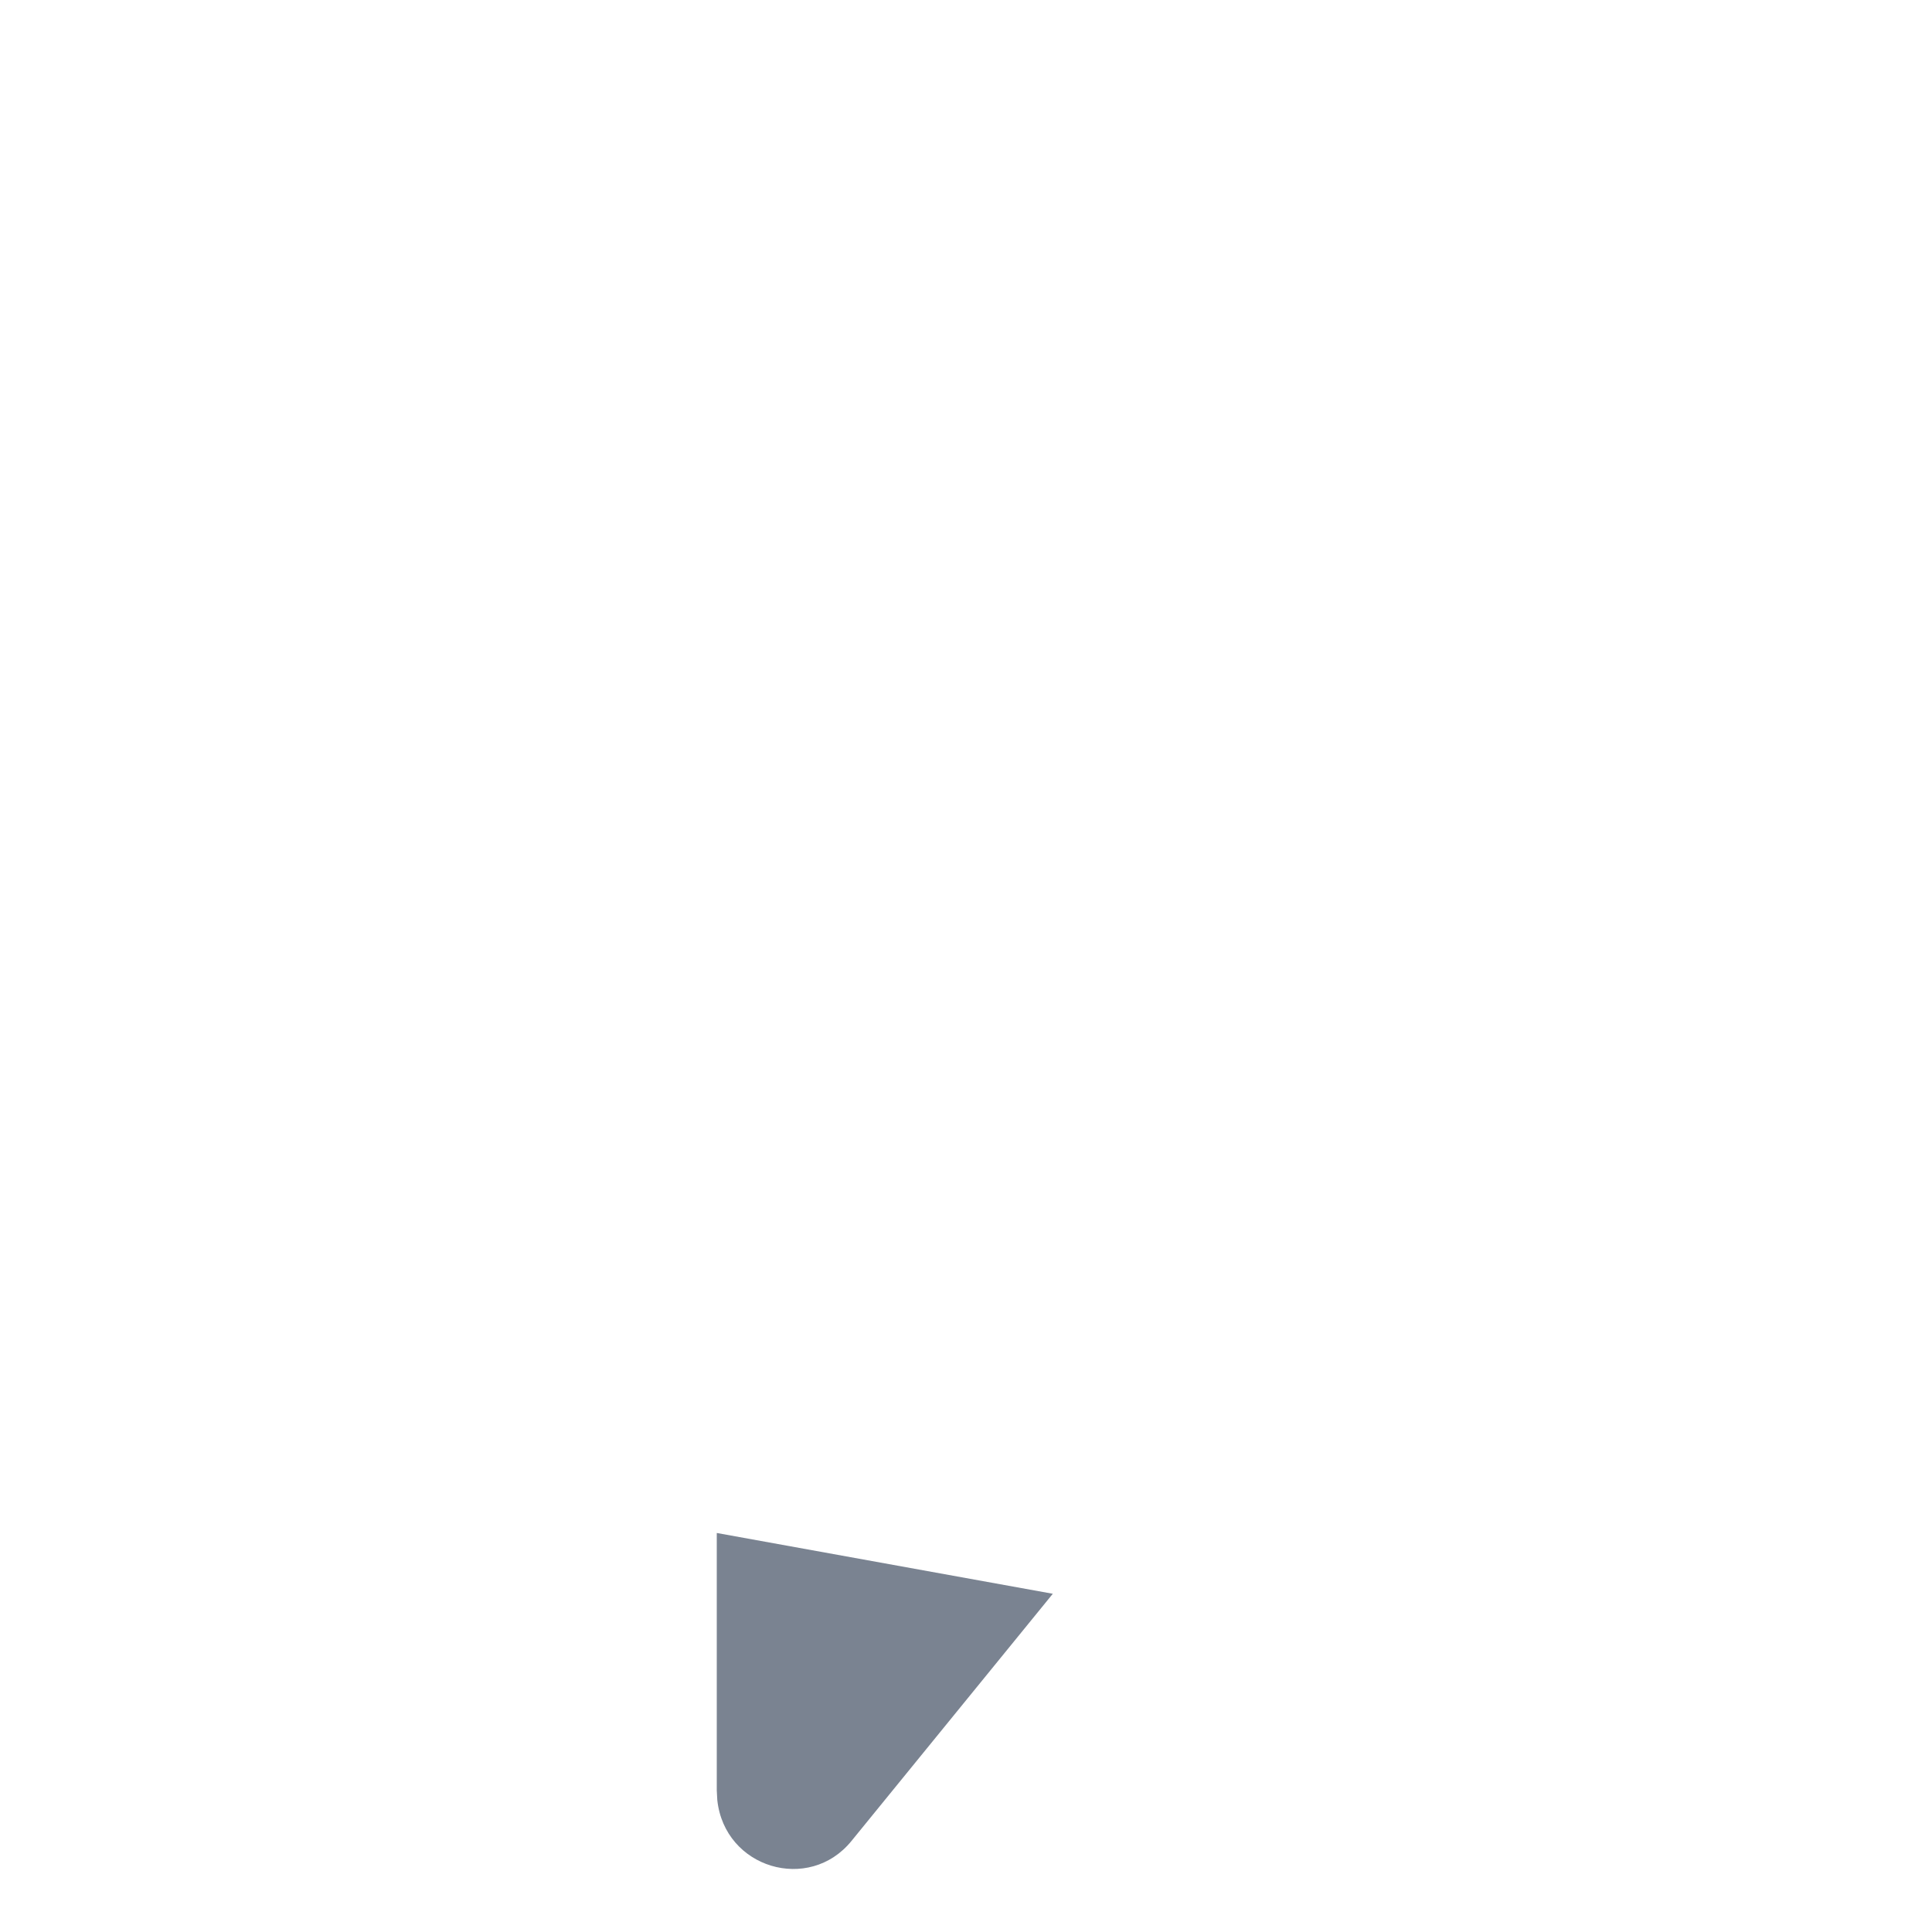
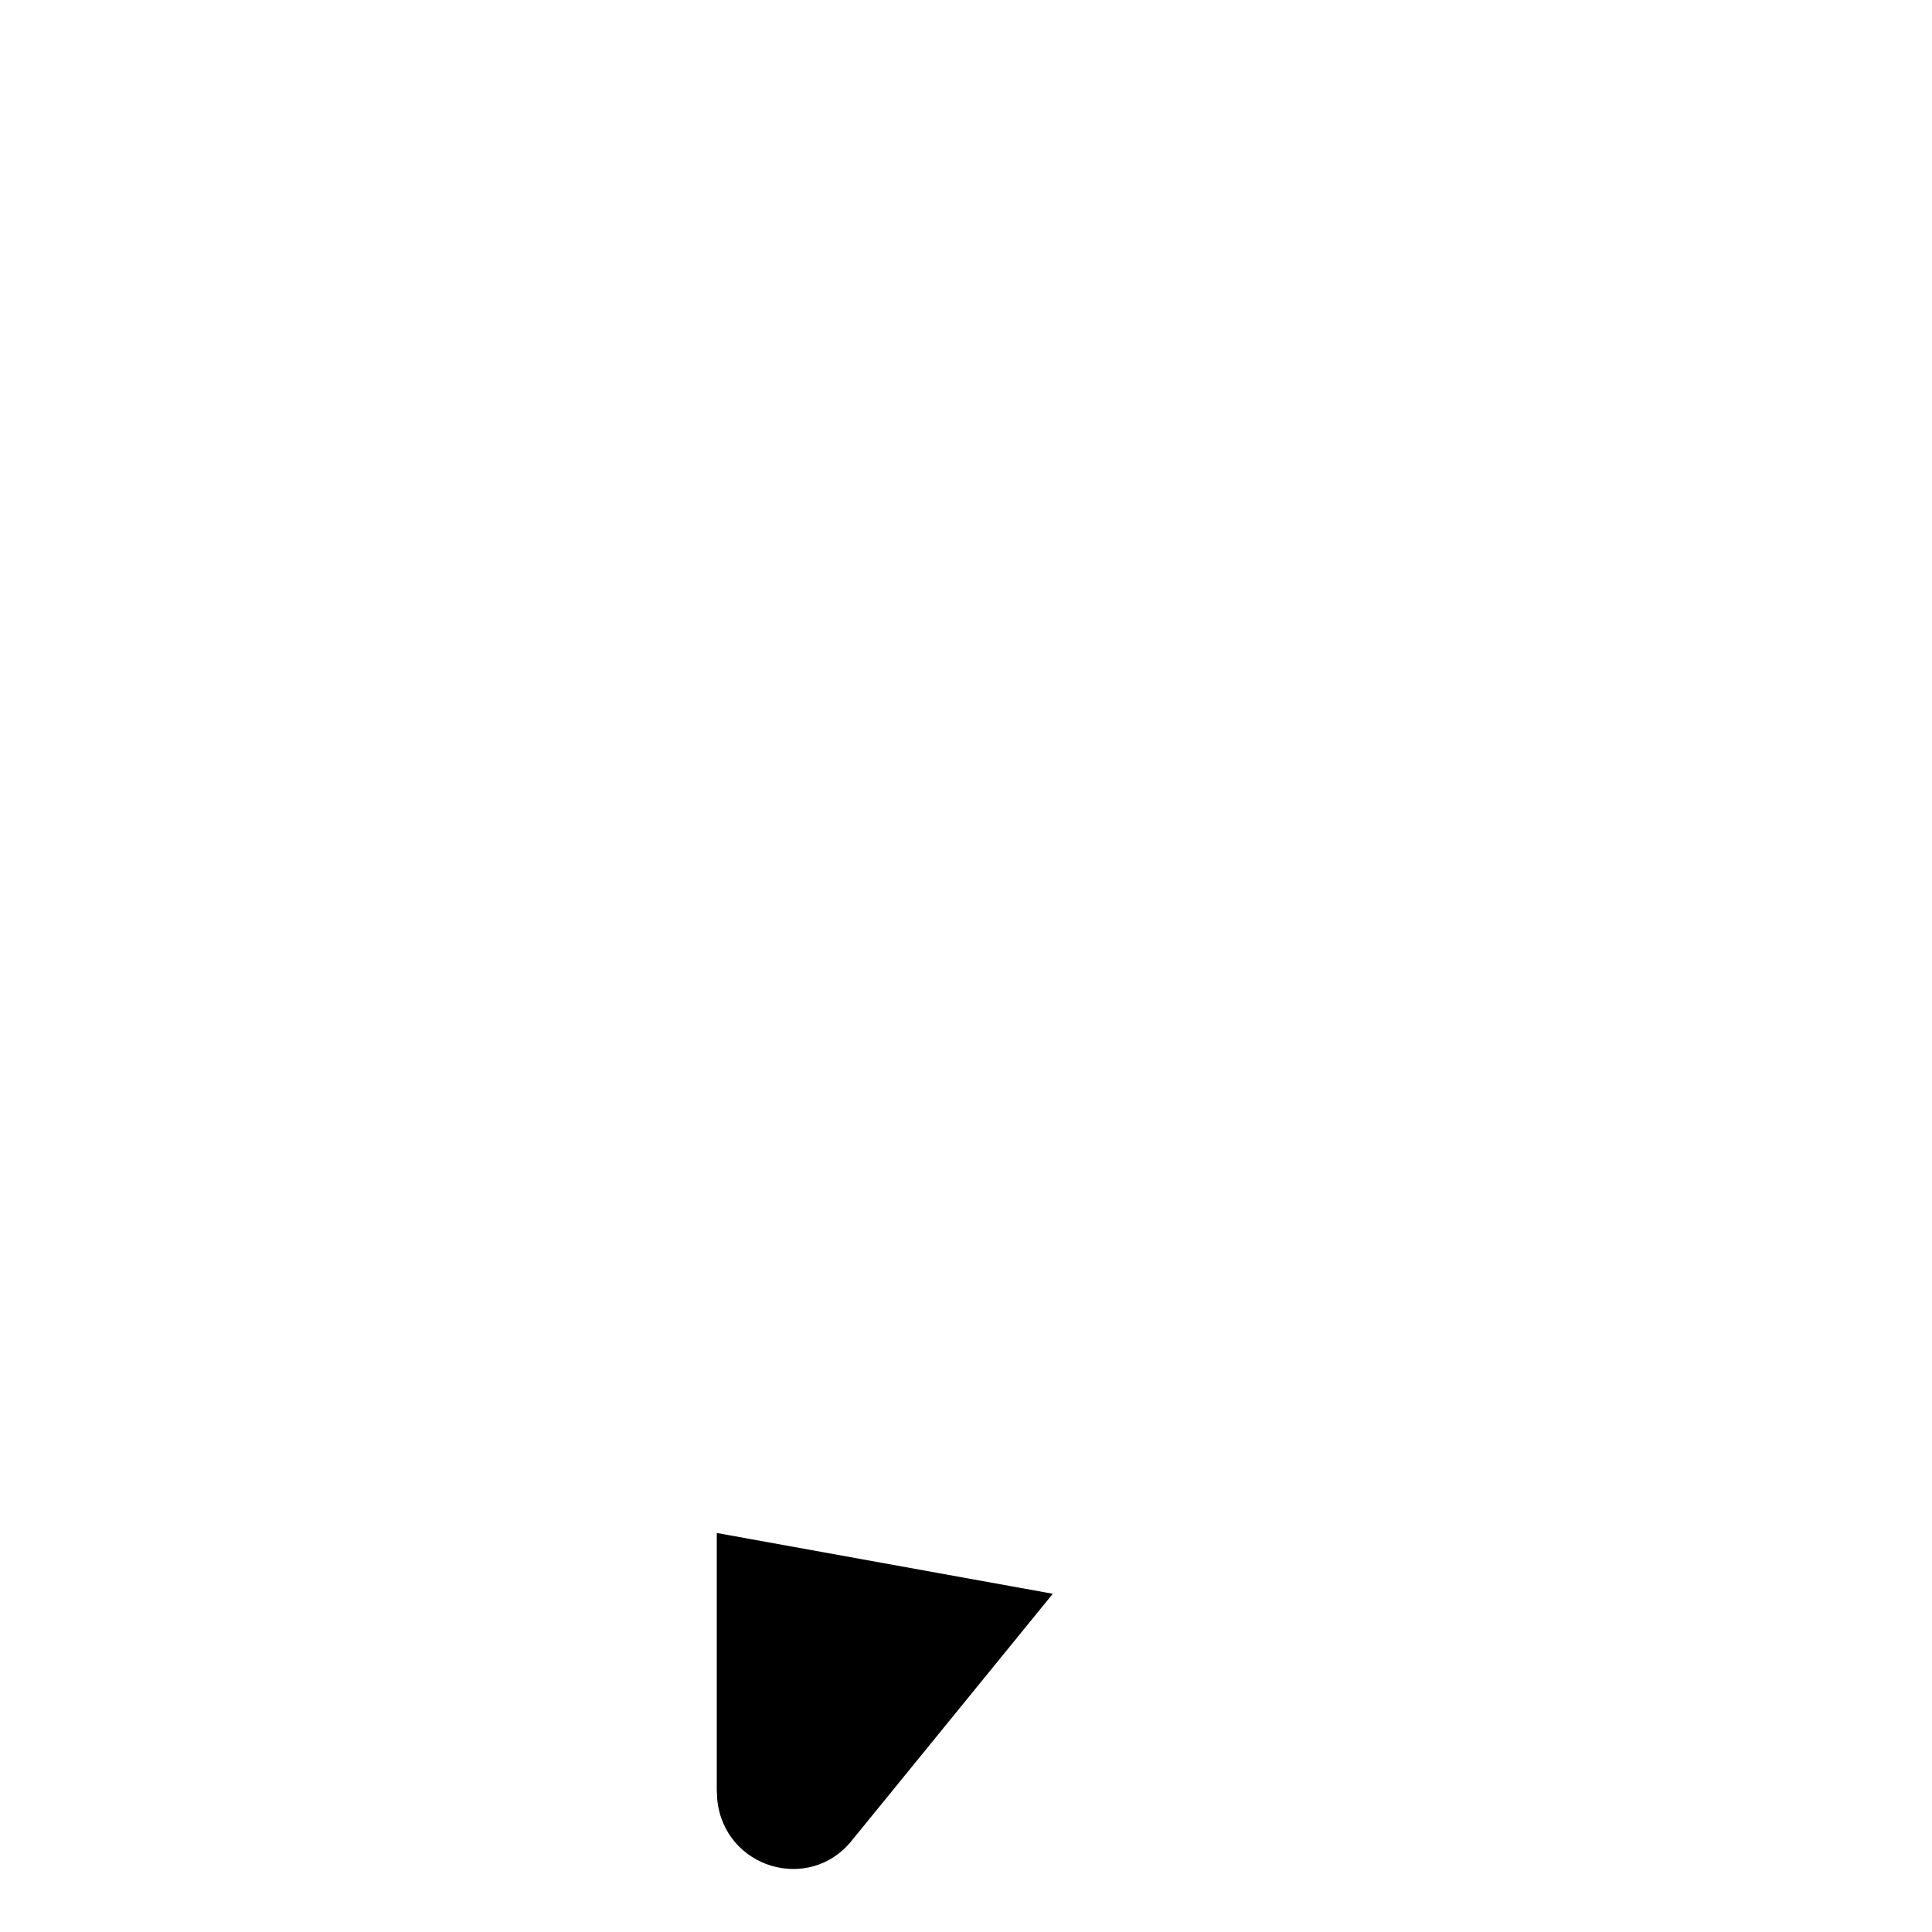
- <svg xmlns="http://www.w3.org/2000/svg" width="30" height="30" viewBox="0 0 30 30">
-   <g fill="none" fill-rule="evenodd" class="unpublish">
-     <path fill="#7A8391" fill-rule="nonzero" d="M11.13,23.804 L16.348,24.748 L13.222,28.586 C12.563,29.398 11.251,29.011 11.138,27.95 L11.13,27.802 L11.13,23.804 Z" class="unpublish__shape" />
-   </g>
+ <svg xmlns="http://www.w3.org/2000/svg" width="30" height="30" viewbox="0 0 30 30" code="81151" transform="">
+   <path d="M11.13 23.804L16.348 24.748 13.222 28.586C12.563 29.398 11.251 29.011 11.138 27.95L11.13 27.802 11.13 23.804Z" />
</svg>
